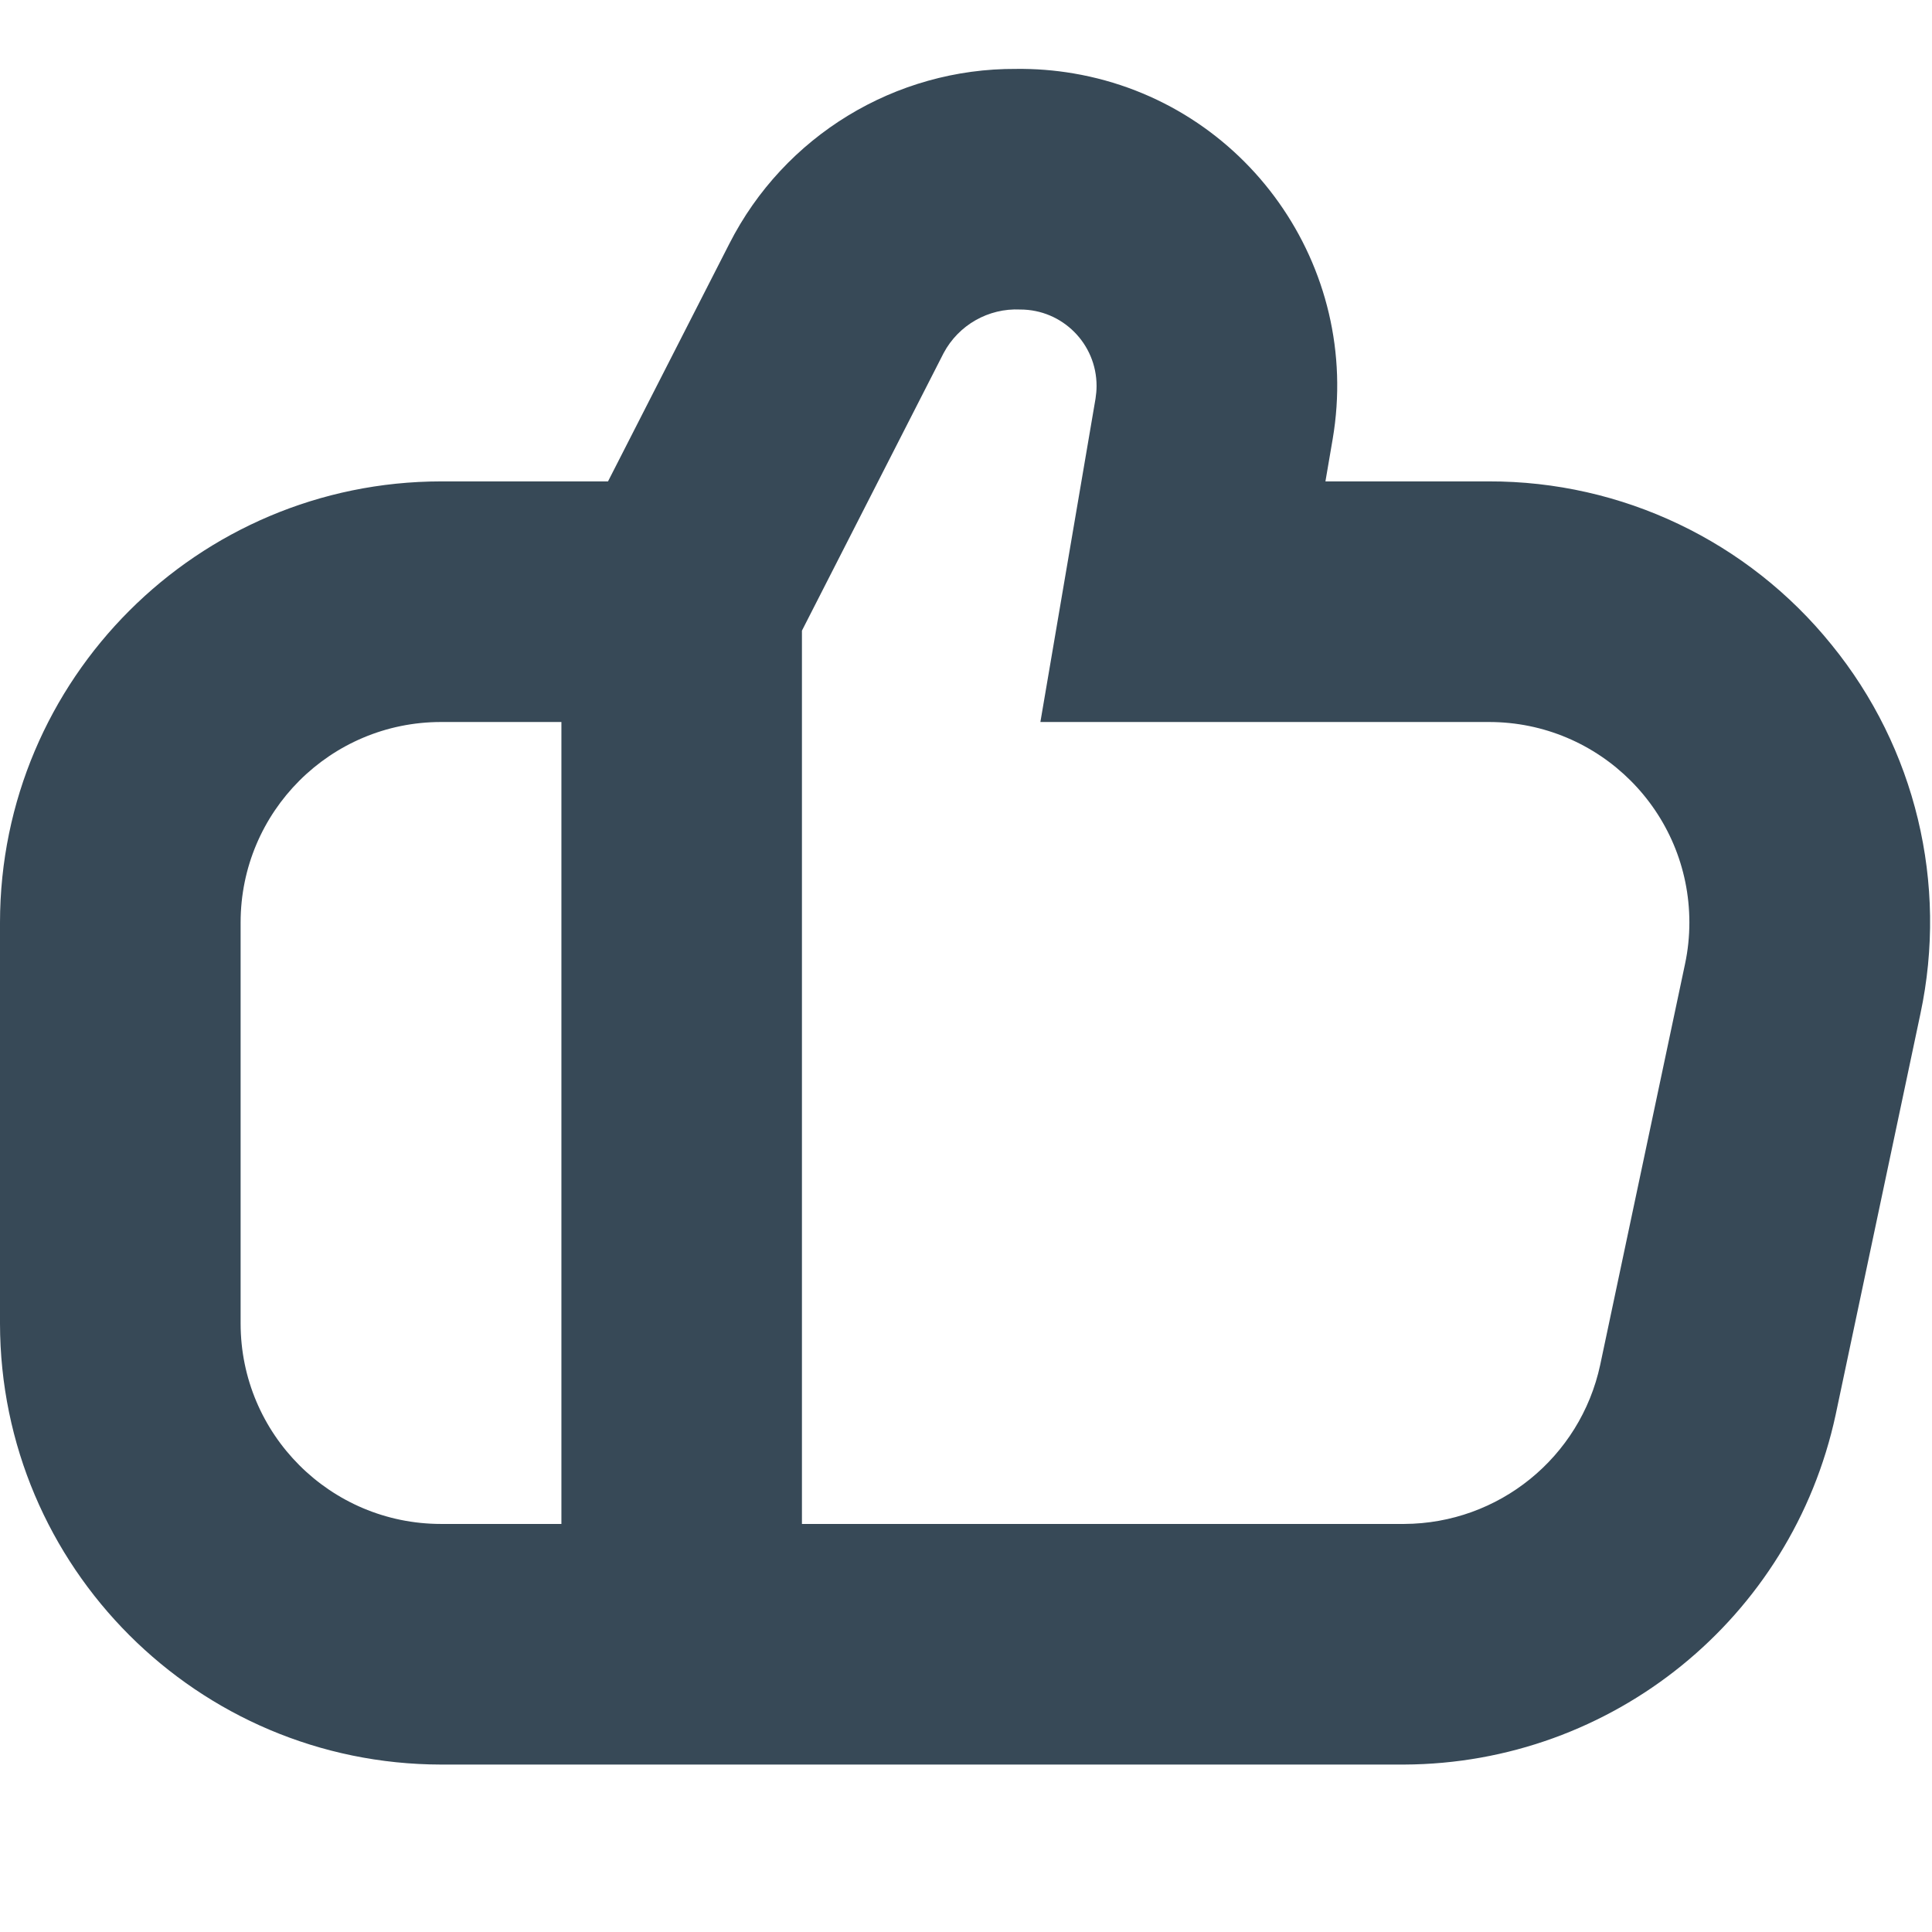
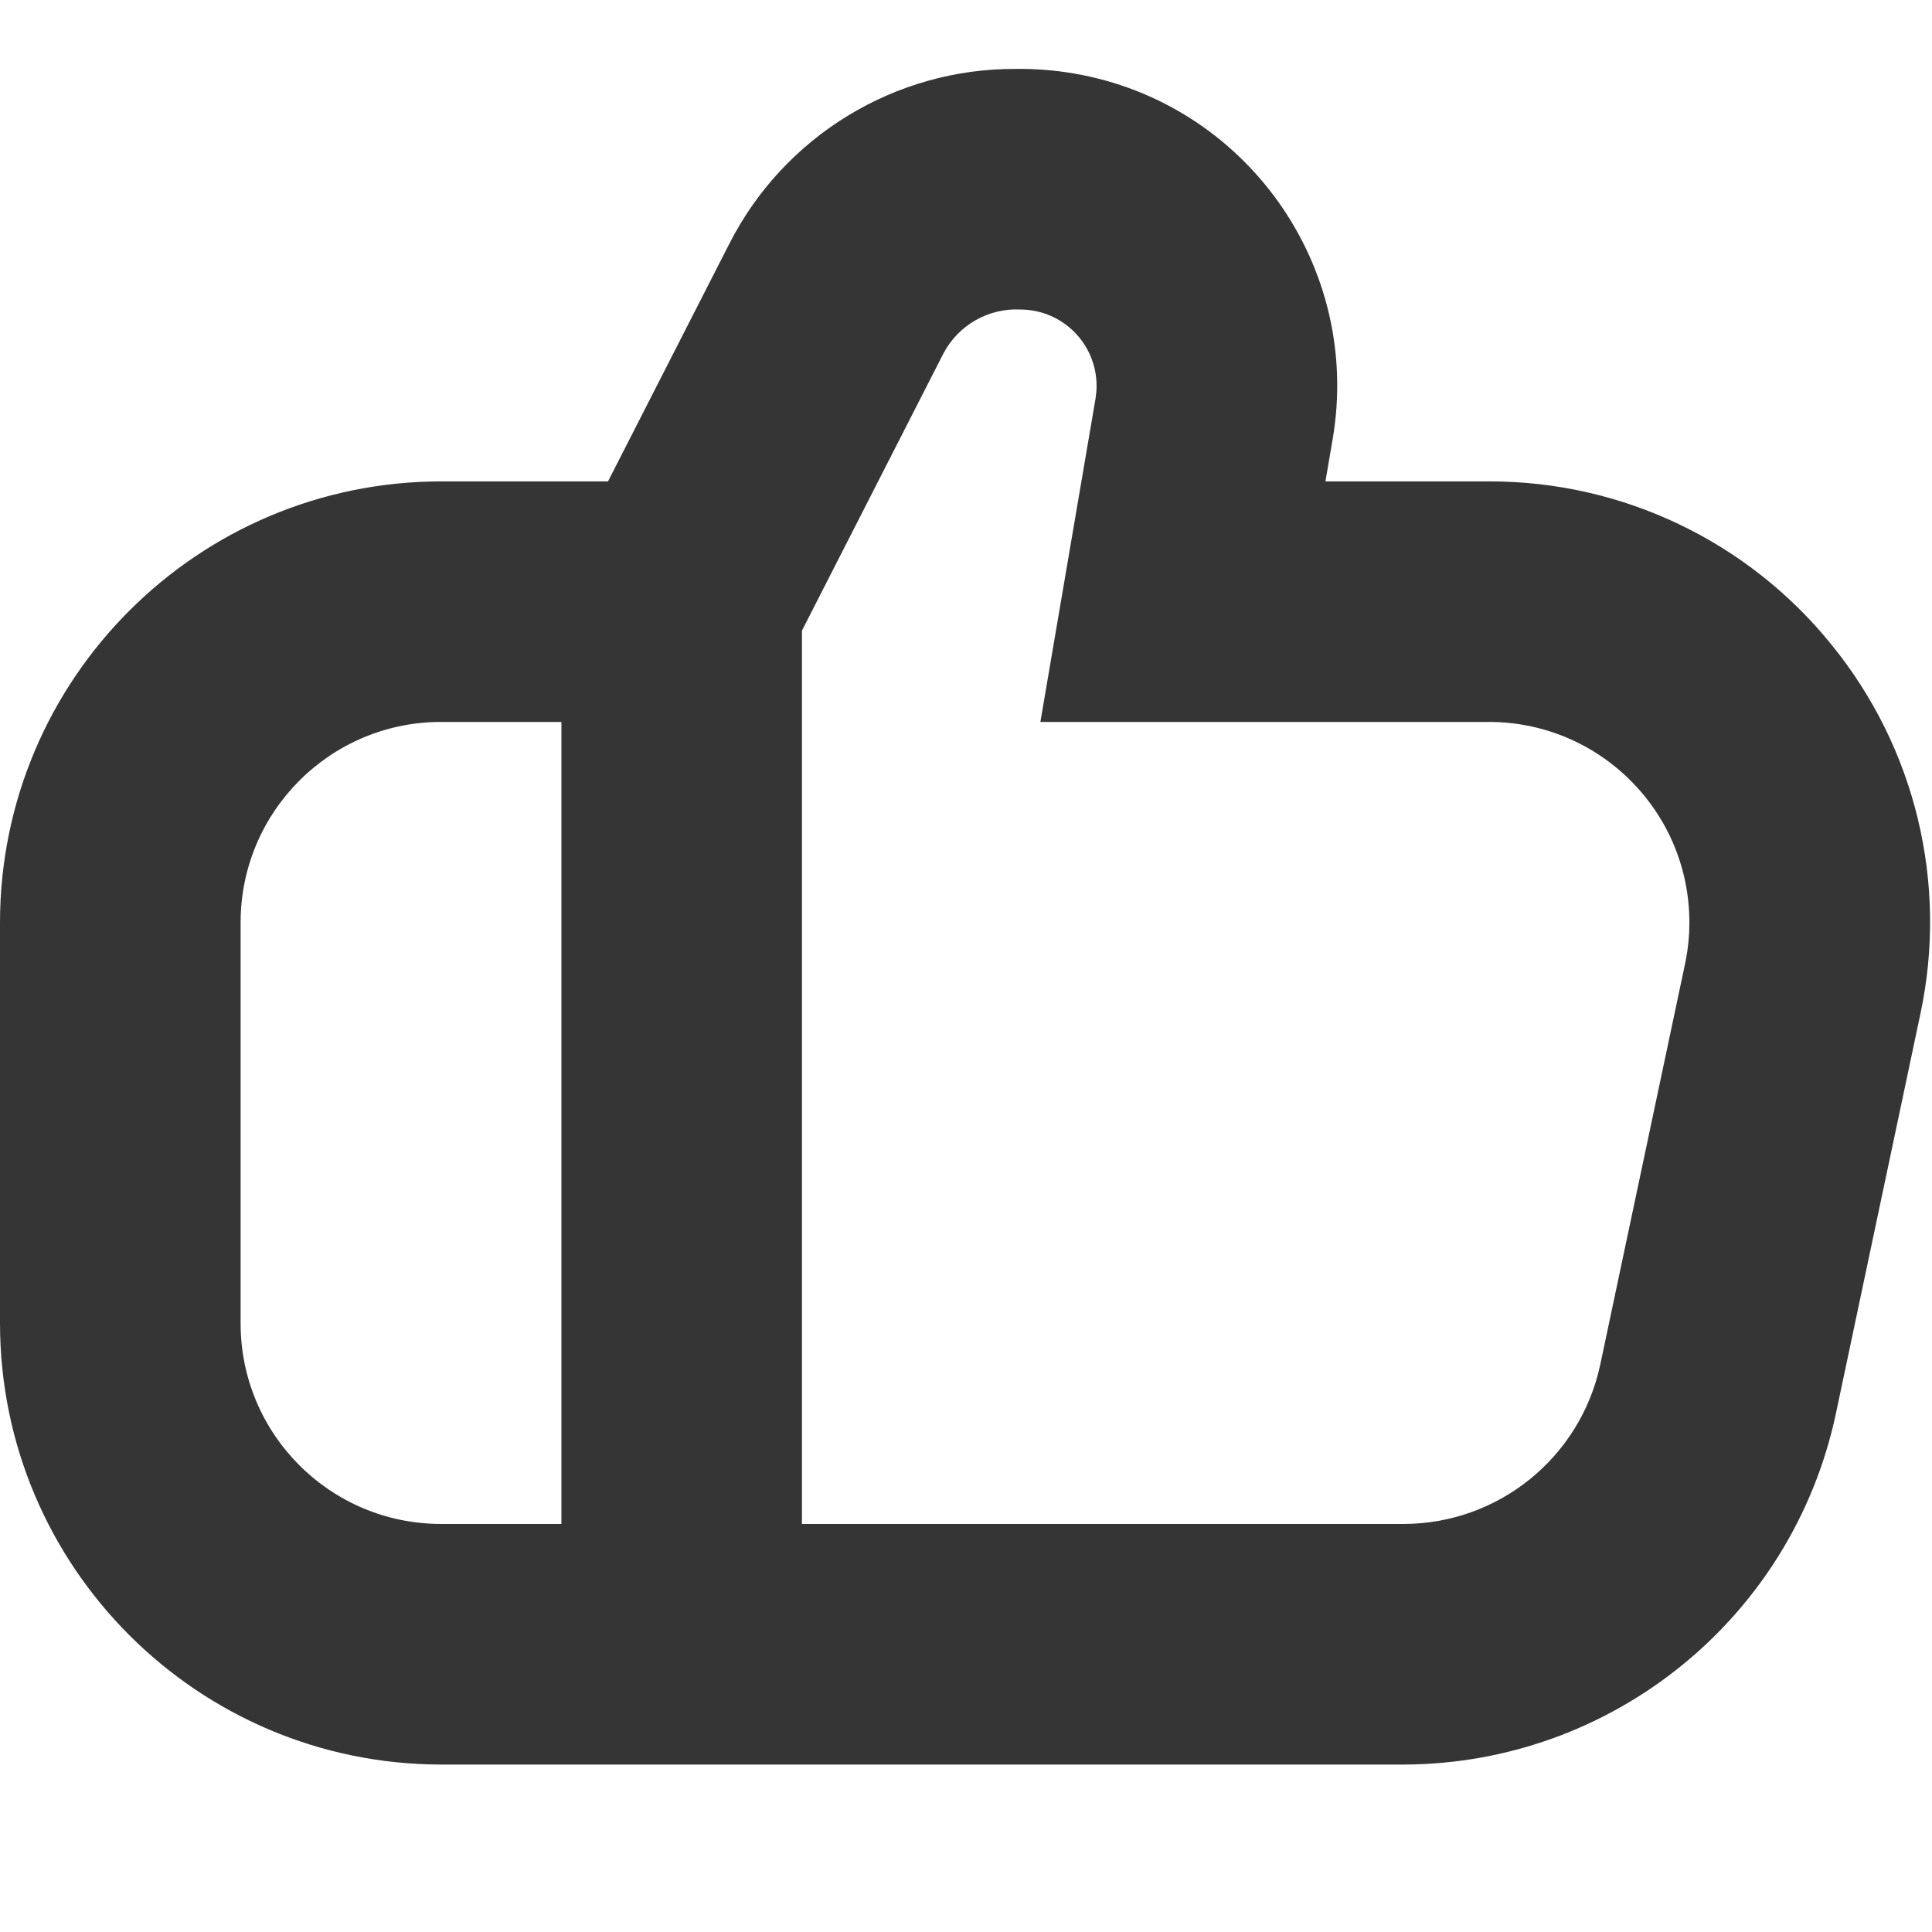
<svg xmlns="http://www.w3.org/2000/svg" width="24" height="24" viewBox="0 0 24 24" fill="none">
-   <path d="M22.752 8.009C21.714 6.723 20.148 5.976 18.495 5.98H16.465L16.555 5.454C16.92 3.311 15.479 1.277 13.336 0.912C13.101 0.872 12.861 0.853 12.622 0.856C11.12 0.848 9.741 1.689 9.06 3.028L7.553 5.98H5.479C2.455 5.983 0.003 8.434 0 11.459V16.44C0.003 19.465 2.455 21.916 5.479 21.92H17.442C20.028 21.91 22.258 20.103 22.803 17.575L23.856 12.594C24.201 10.977 23.796 9.291 22.752 8.009ZM2.989 16.44V11.459C2.989 10.084 4.104 8.969 5.479 8.969H6.974V18.931H5.479C4.104 18.931 2.989 17.816 2.989 16.44ZM20.932 11.975L19.878 16.956C19.631 18.105 18.617 18.927 17.442 18.931H9.962V7.834L11.722 4.386C11.908 4.037 12.279 3.826 12.674 3.845C13.198 3.845 13.622 4.27 13.622 4.794C13.622 4.847 13.617 4.9 13.609 4.952L12.924 8.969H18.495C19.871 8.968 20.986 10.083 20.986 11.459C20.986 11.633 20.968 11.806 20.932 11.975Z" fill="#374957" />
+   <path d="M22.752 8.009C21.714 6.723 20.148 5.976 18.495 5.98H16.465L16.555 5.454C16.92 3.311 15.479 1.277 13.336 0.912C13.101 0.872 12.861 0.853 12.622 0.856C11.12 0.848 9.741 1.689 9.06 3.028L7.553 5.98H5.479C2.455 5.983 0.003 8.434 0 11.459V16.44C0.003 19.465 2.455 21.916 5.479 21.92H17.442C20.028 21.91 22.258 20.103 22.803 17.575L23.856 12.594C24.201 10.977 23.796 9.291 22.752 8.009ZM2.989 16.44V11.459C2.989 10.084 4.104 8.968 5.479 8.968H6.974V18.931H5.479C4.104 18.931 2.989 17.816 2.989 16.44ZM20.932 11.975L19.878 16.956C19.631 18.105 18.617 18.927 17.442 18.931H9.962V7.834L11.722 4.386C11.908 4.037 12.279 3.826 12.674 3.845C13.198 3.845 13.622 4.27 13.622 4.794C13.622 4.847 13.617 4.899 13.609 4.952L12.924 8.968H18.495C19.871 8.968 20.986 10.083 20.986 11.459C20.986 11.632 20.968 11.805 20.932 11.975Z" fill="#353535" />
</svg>
